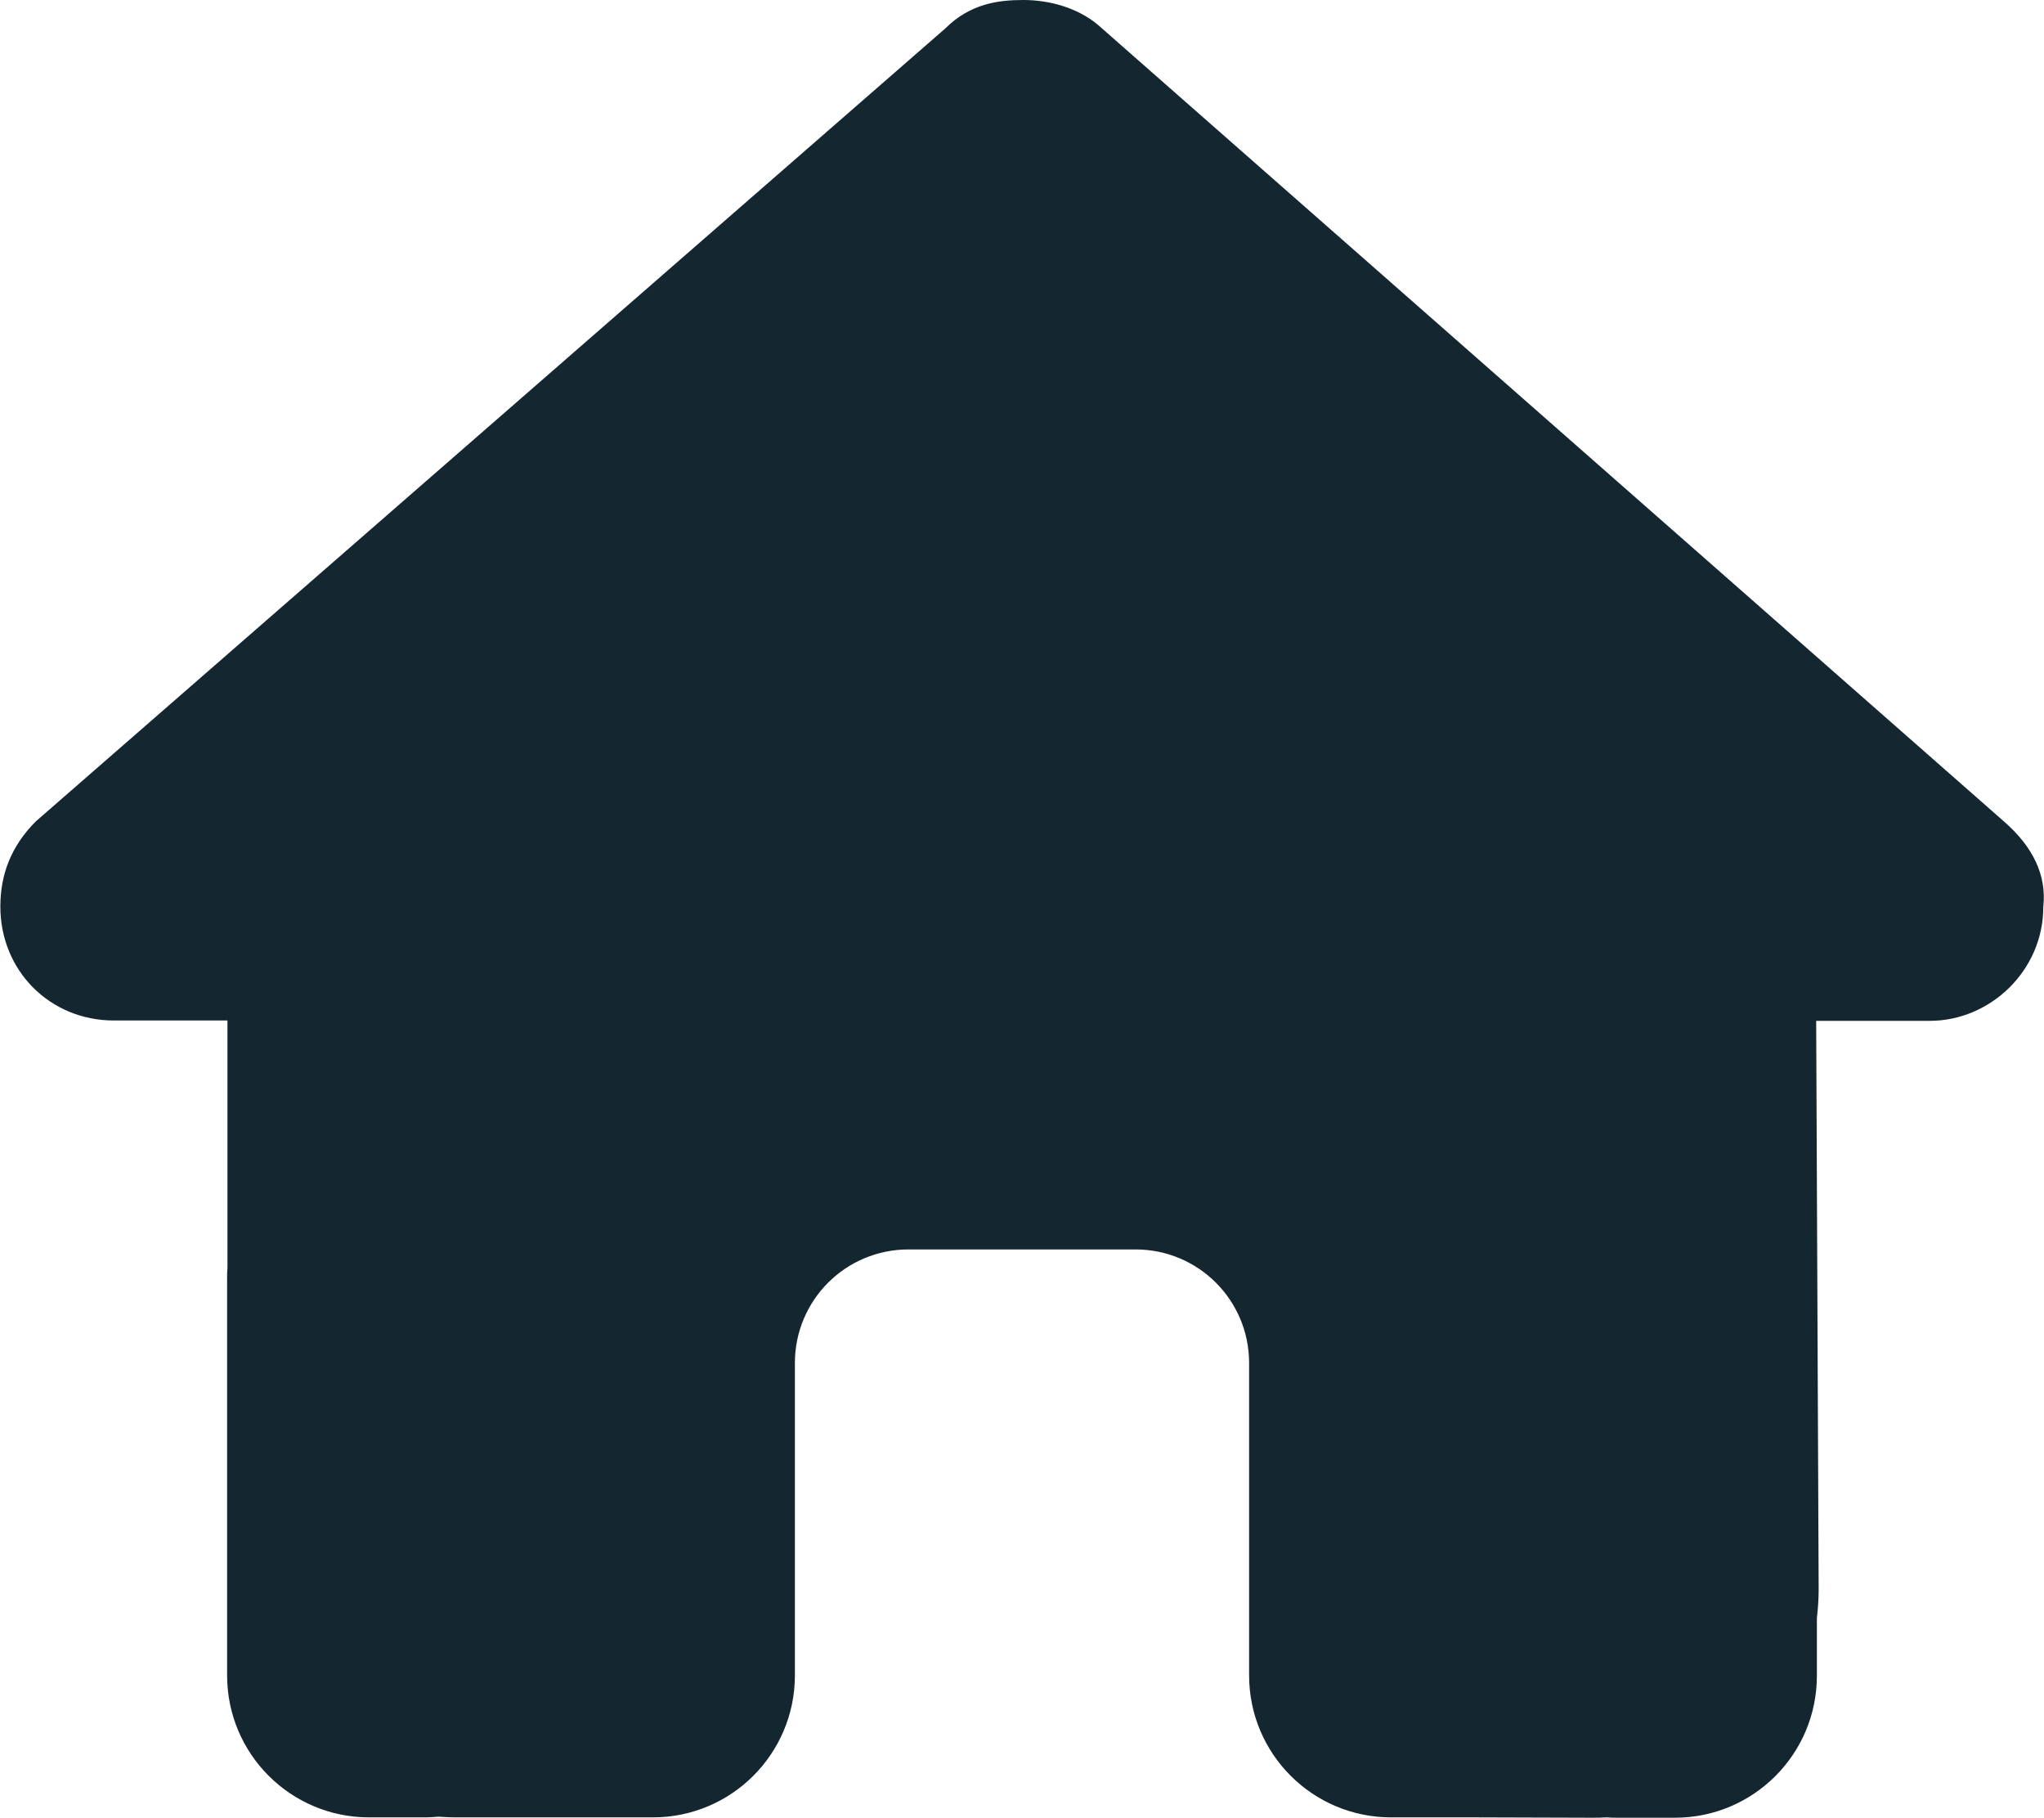
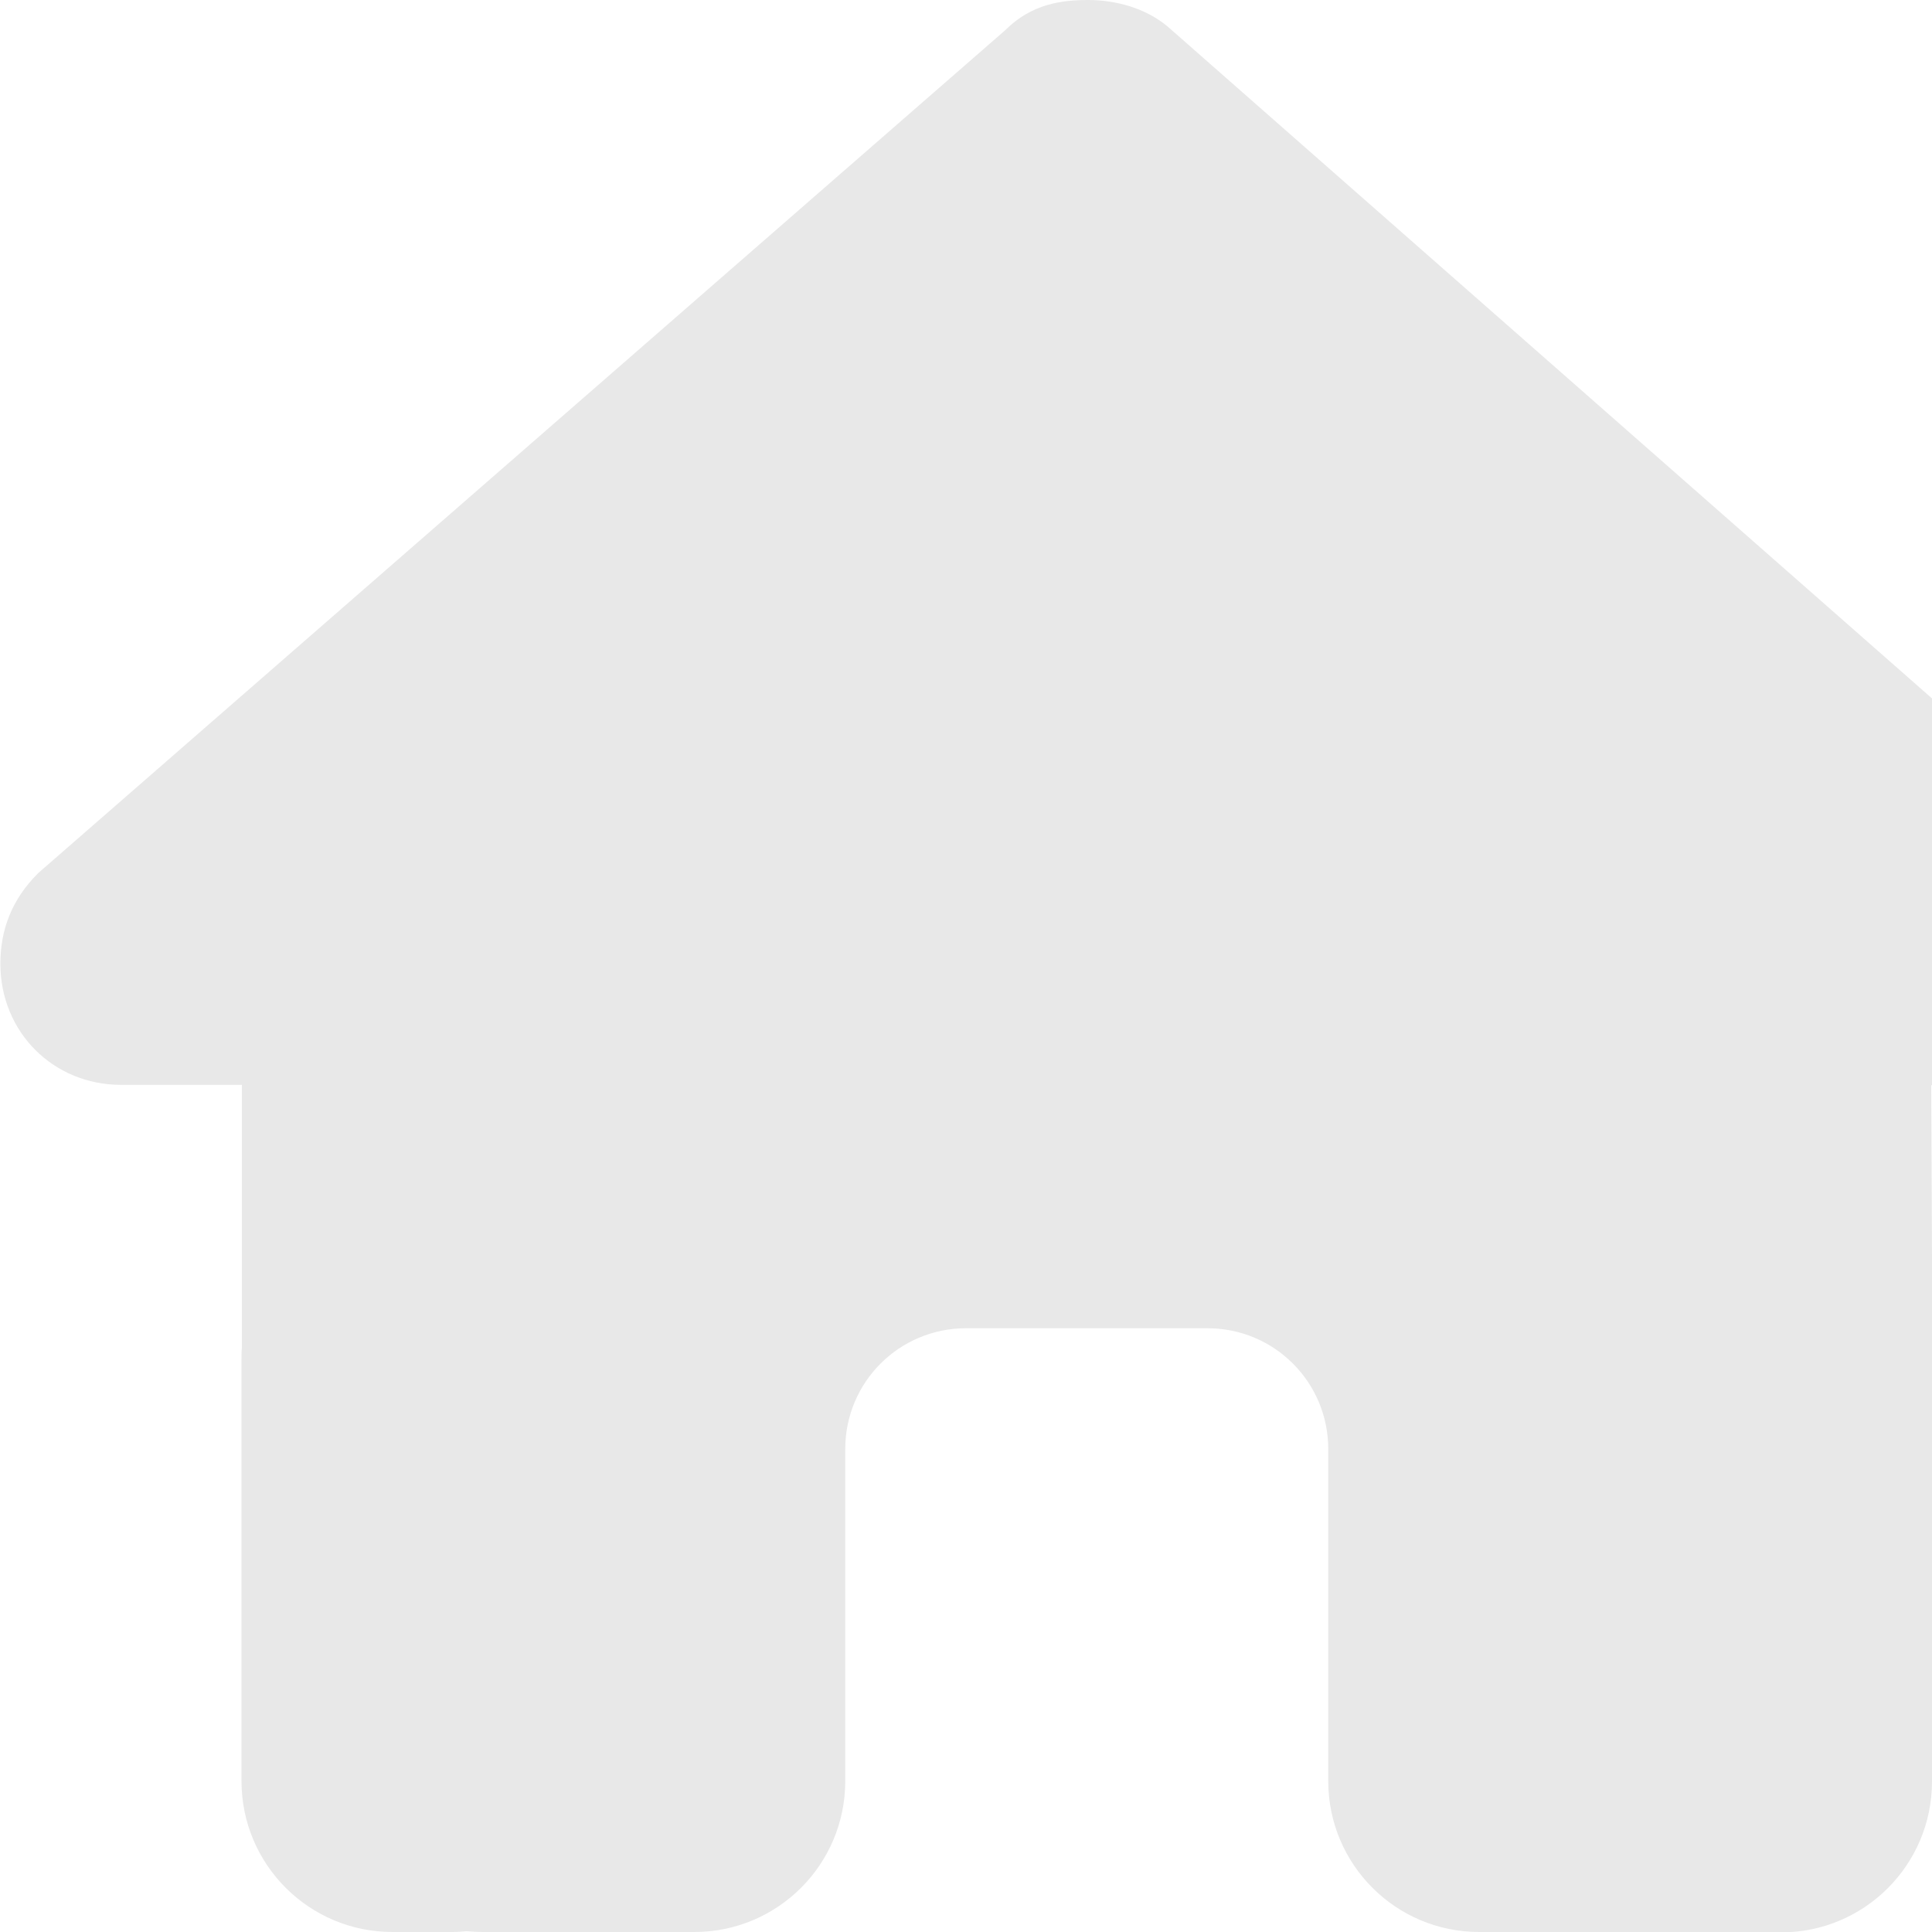
- <svg xmlns="http://www.w3.org/2000/svg" viewBox="0 0 576 512">
-   <path fill="#142630" d="M575.8 255.5c0 18-15 32.1-32 32.1l-32 0 .7 160.2c0 2.7-.2 5.4-.5 8.1l0 16.2c0 22.1-17.9 40-40 40l-16 0c-1.1 0-2.2 0-3.3-.1c-1.4 .1-2.8 .1-4.2 .1L416 512l-24 0c-22.1 0-40-17.9-40-40l0-24 0-64c0-17.7-14.3-32-32-32l-64 0c-17.7 0-32 14.3-32 32l0 64 0 24c0 22.1-17.9 40-40 40l-24 0-31.9 0c-1.5 0-3-.1-4.5-.2c-1.2 .1-2.4 .2-3.6 .2l-16 0c-22.1 0-40-17.9-40-40l0-112c0-.9 0-1.9 .1-2.8l0-69.7-32 0c-18 0-32-14-32-32.1c0-9 3-17 10-24L266.4 8c7-7 15-8 22-8s15 2 21 7L564.8 231.5c8 7 12 15 11 24z" />
+ <svg xmlns="http://www.w3.org/2000/svg" viewBox="0 0 512 512">
+   <path fill="#e8e8e8" d="M575.8 255.5c0 18-15 32.1-32 32.1l-32 0 .7 160.2c0 2.7-.2 5.4-.5 8.1l0 16.2c0 22.1-17.9 40-40 40l-16 0c-1.1 0-2.2 0-3.3-.1c-1.4 .1-2.8 .1-4.2 .1L416 512l-24 0c-22.1 0-40-17.9-40-40l0-24 0-64c0-17.7-14.3-32-32-32l-64 0c-17.7 0-32 14.3-32 32l0 64 0 24c0 22.1-17.9 40-40 40l-24 0-31.9 0c-1.5 0-3-.1-4.5-.2c-1.2 .1-2.4 .2-3.6 .2l-16 0c-22.1 0-40-17.9-40-40l0-112c0-.9 0-1.9 .1-2.8l0-69.7-32 0c-18 0-32-14-32-32.1c0-9 3-17 10-24L266.4 8c7-7 15-8 22-8s15 2 21 7L564.8 231.5c8 7 12 15 11 24z" />
</svg>
